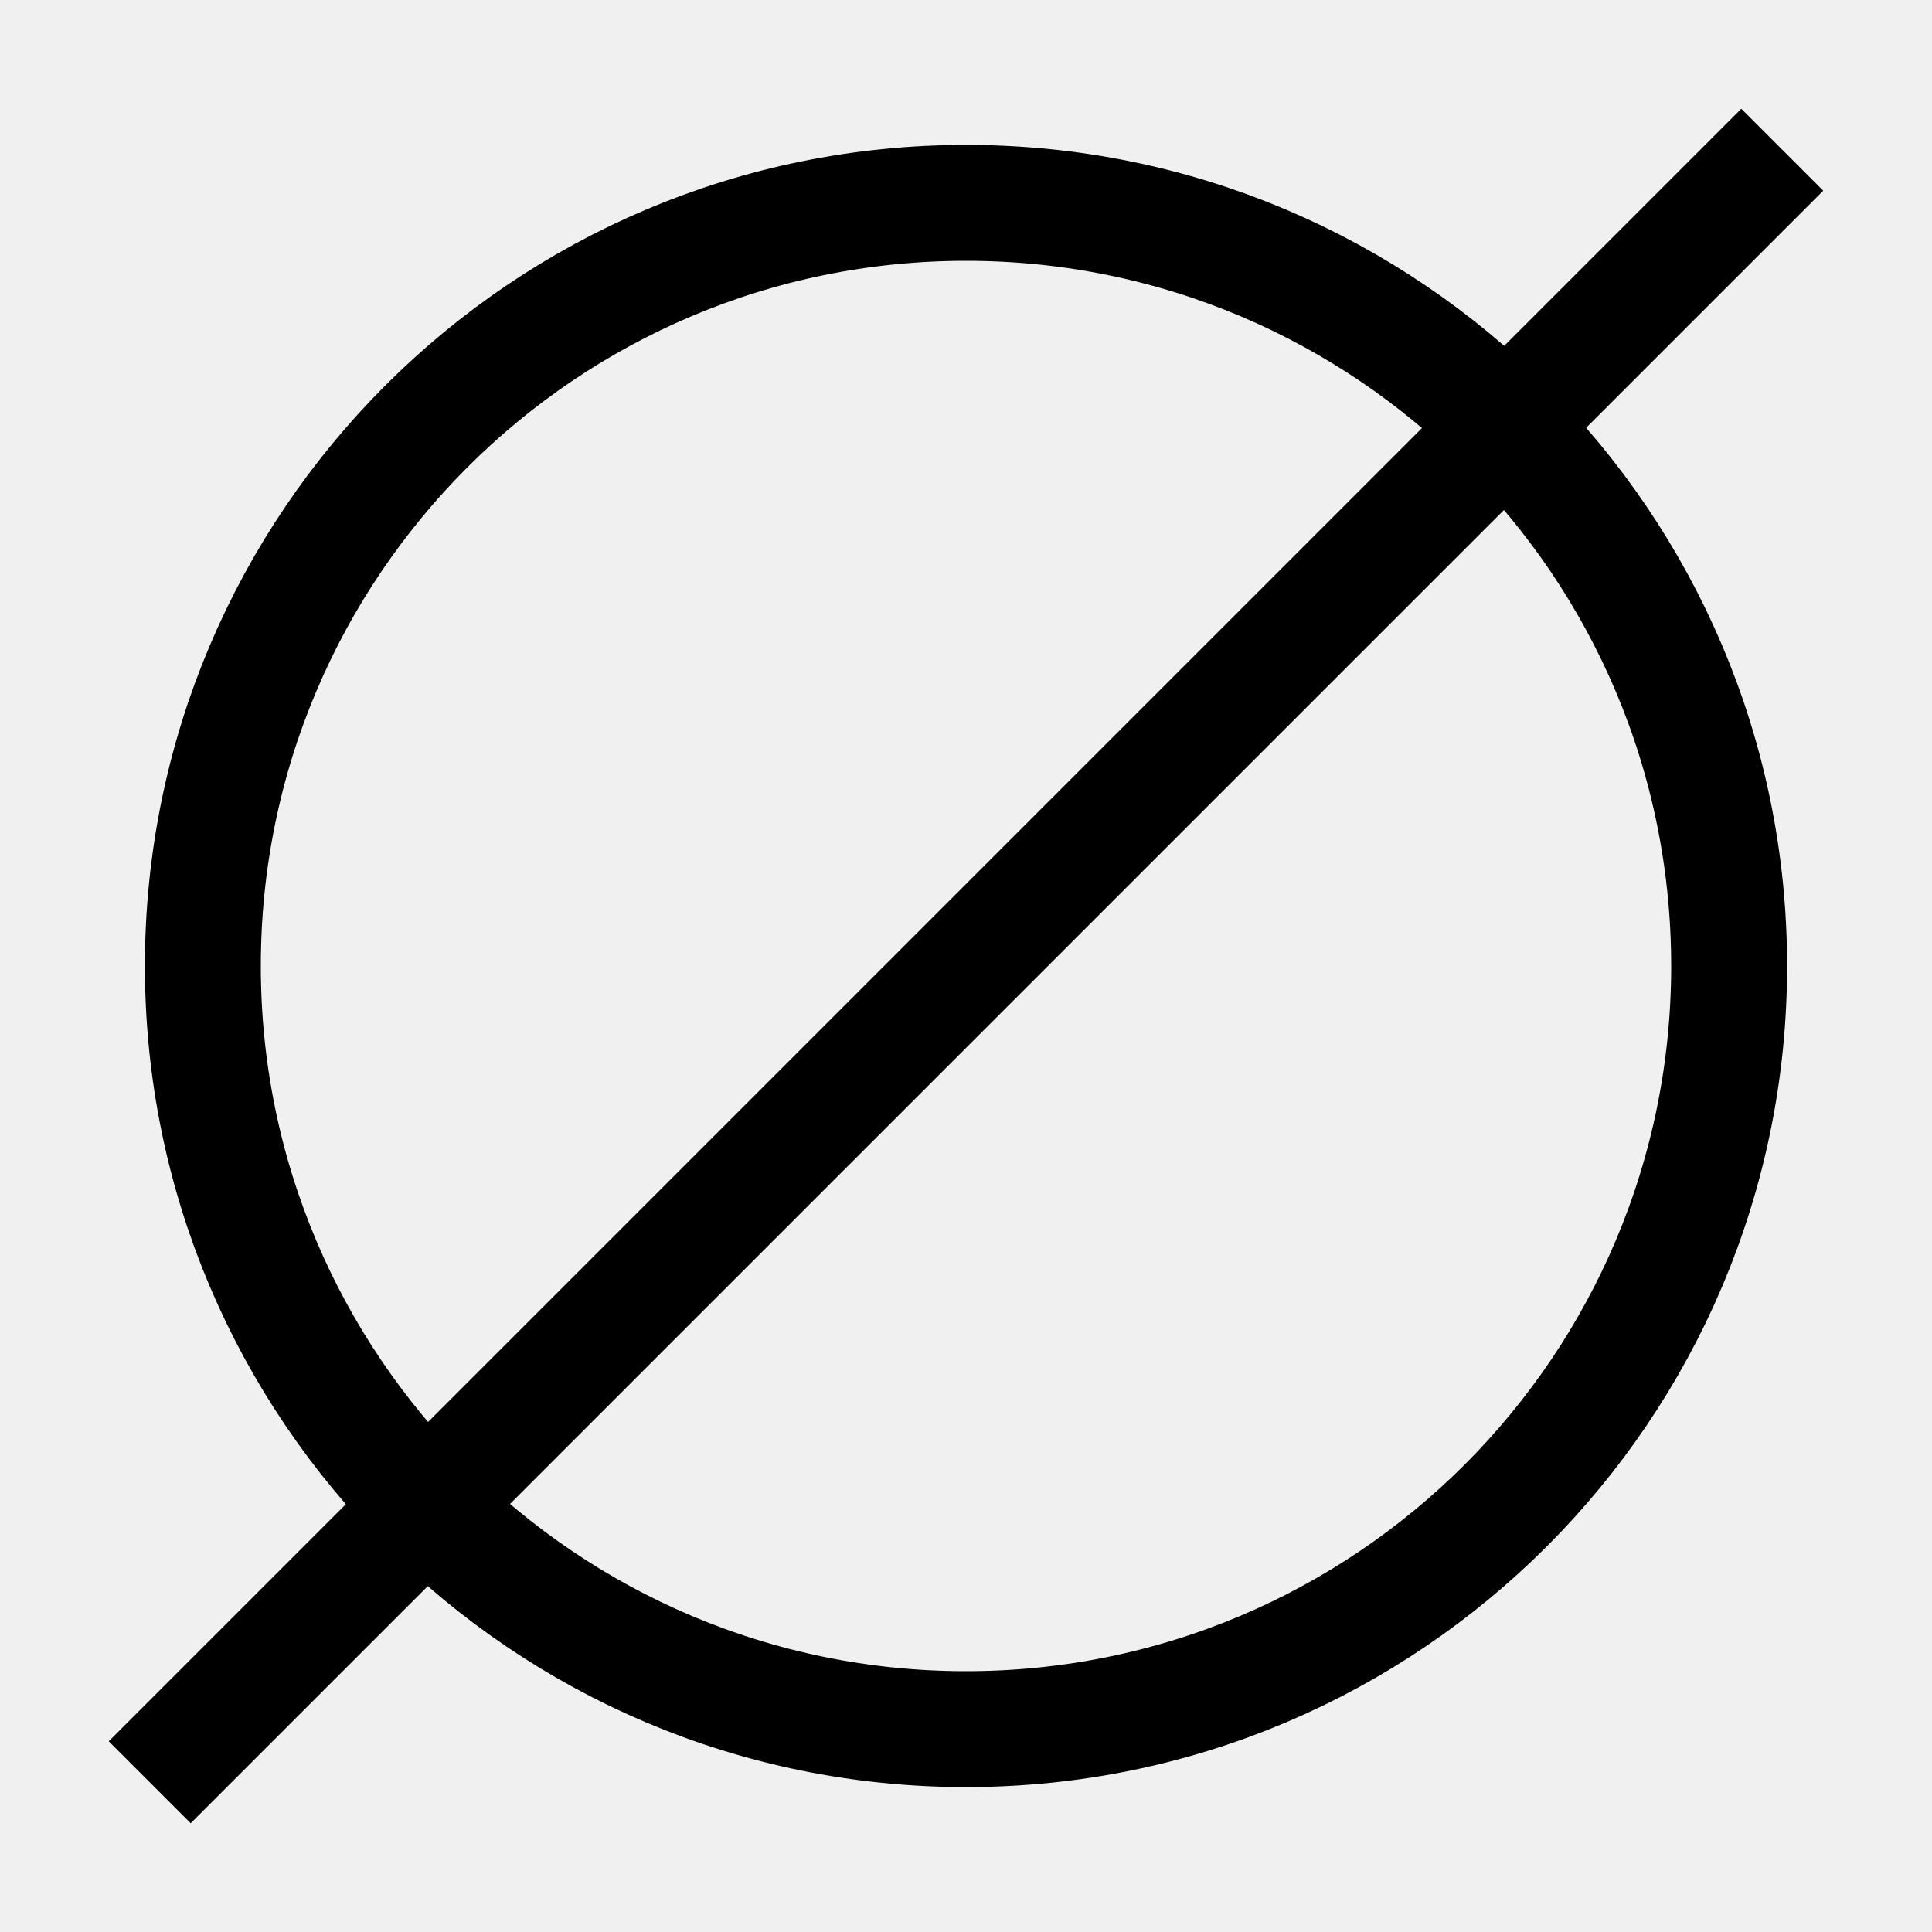
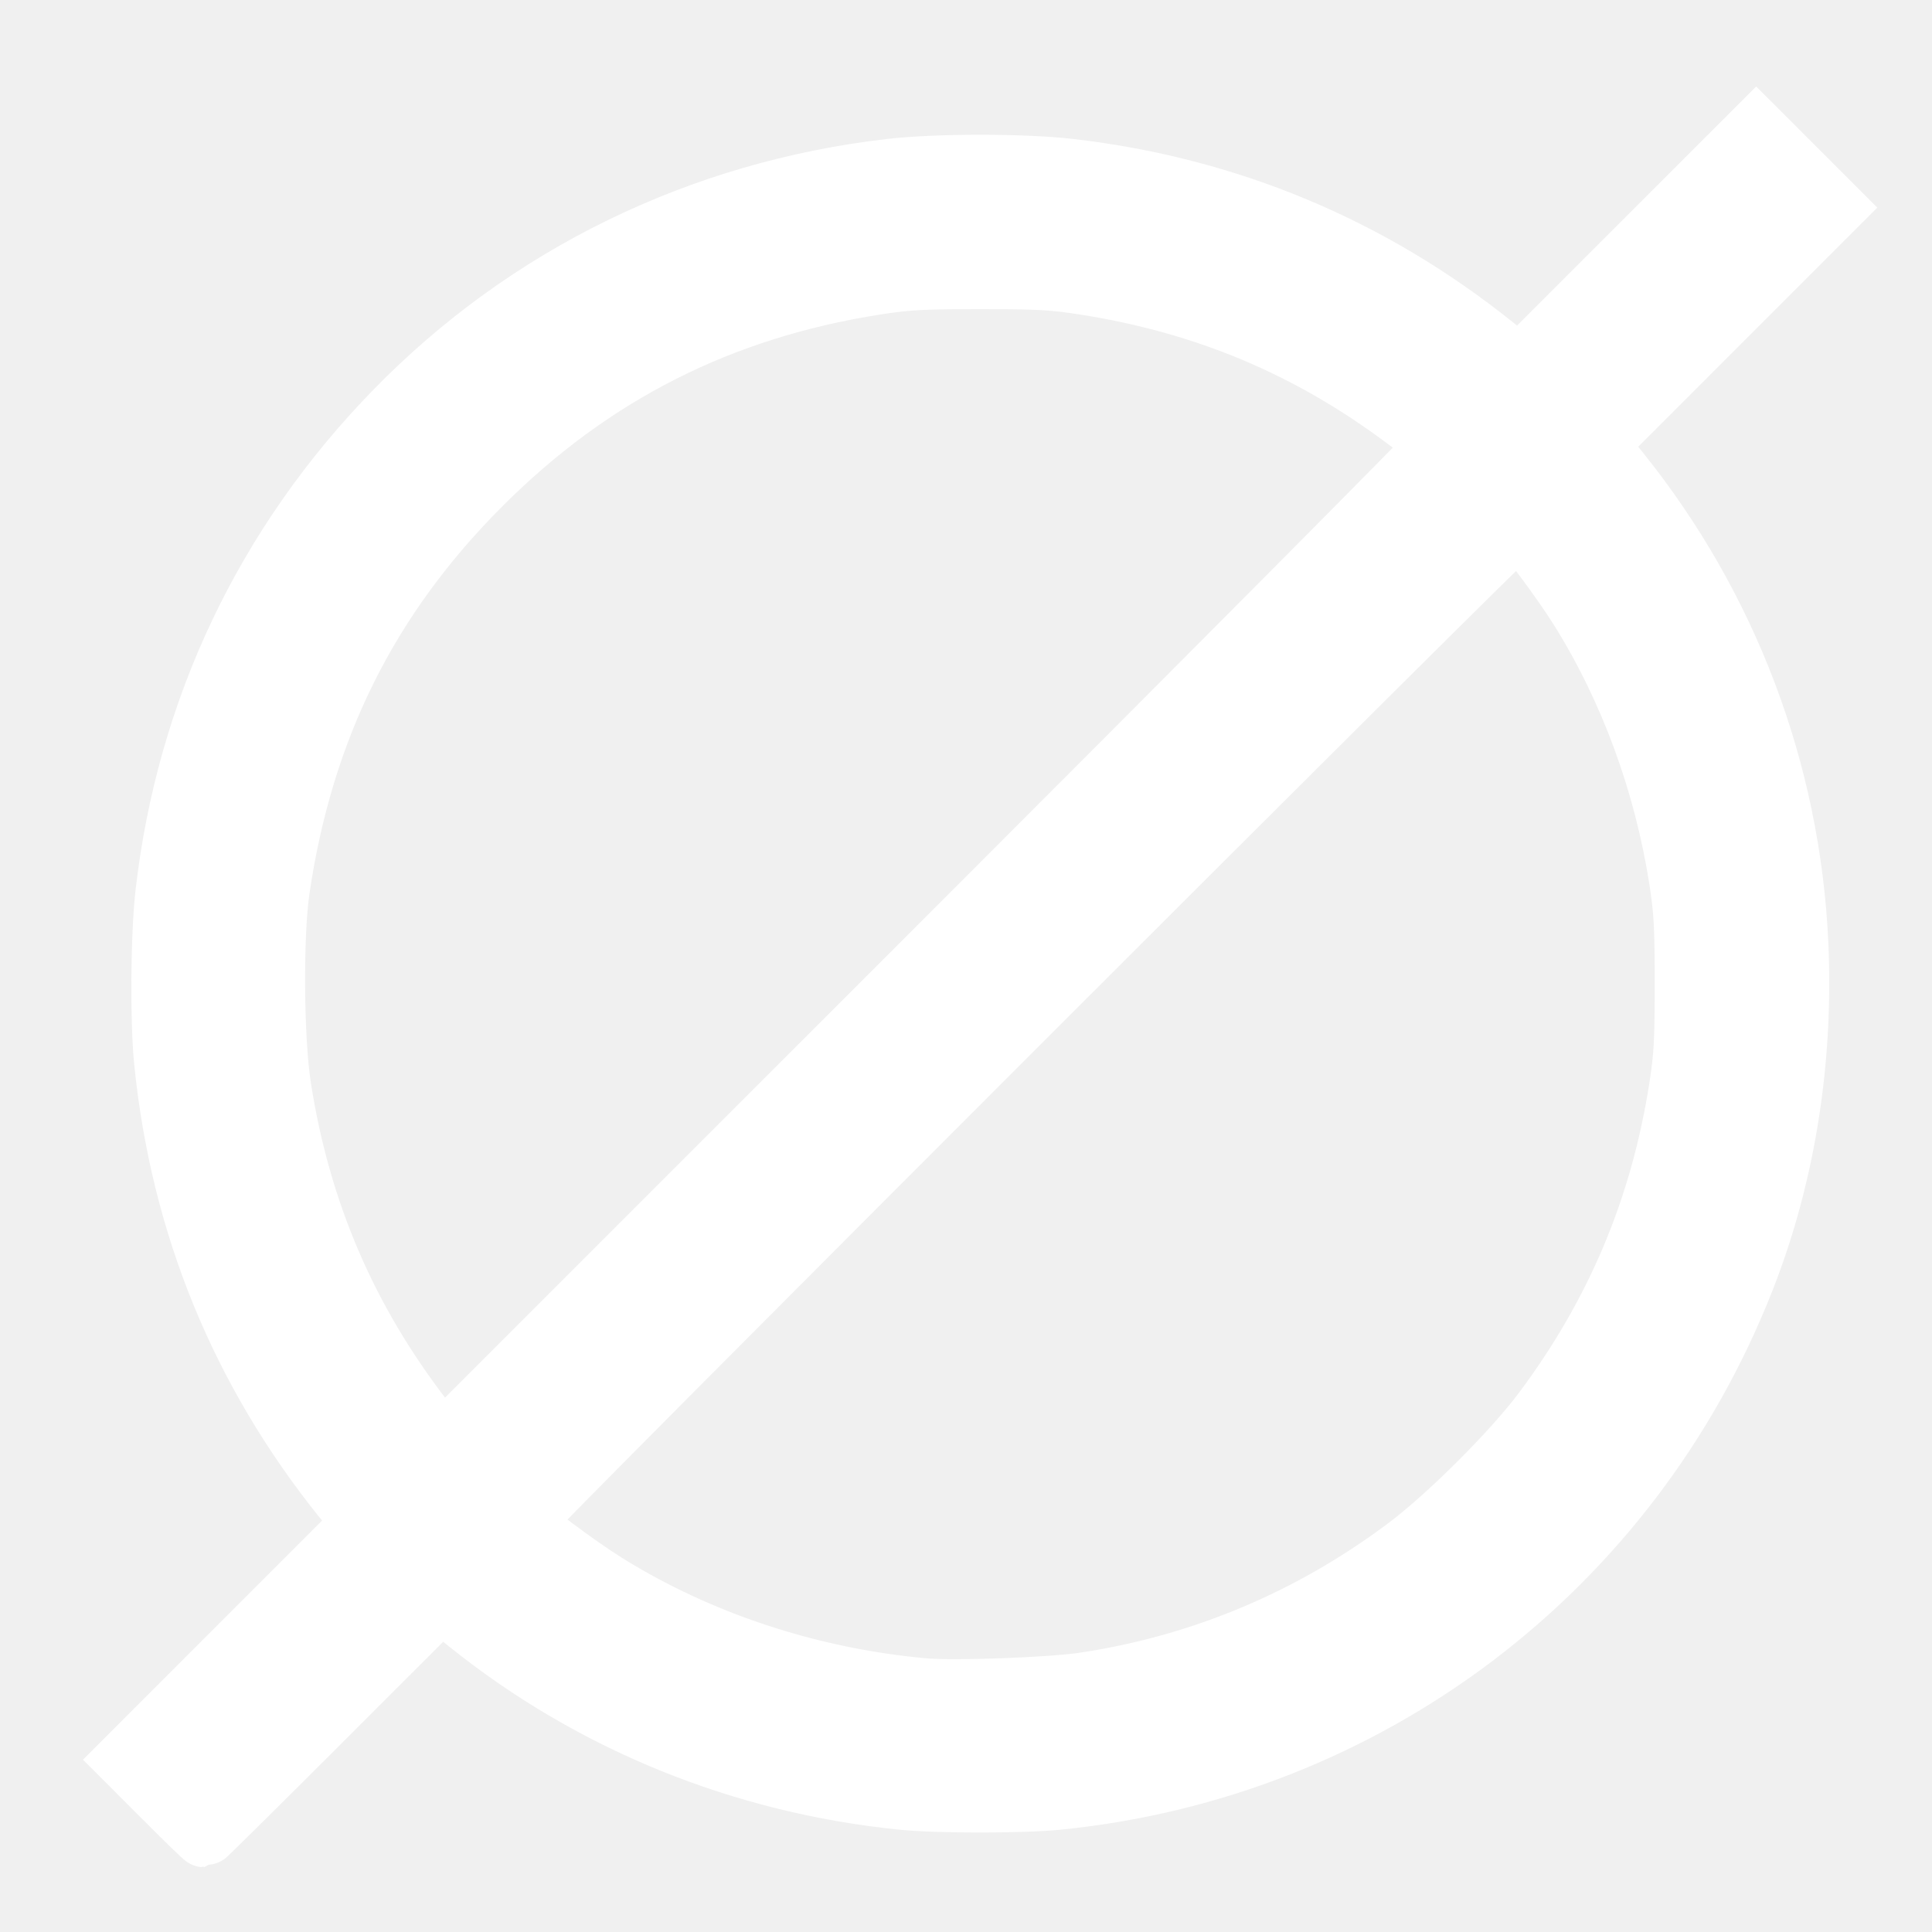
- <svg xmlns="http://www.w3.org/2000/svg" width="400" height="400" viewBox="0 0 400 400" version="1.1">
-   <g fill="none" stroke-width="24" stroke="#000">
-     <circle cx="200" cy="200" r="158" />
-     <path d="M31,369 369,31" />
+ <svg xmlns="http://www.w3.org/2000/svg" width="400" height="400" viewBox="0 0 400 400" version="1.1" id="svg1">
+   <defs id="defs1" />
+   <g fill="none" stroke-width="24" stroke="#000" id="g1">
+     <path style="fill:#ffffff;stroke:#ffffff;stroke-width:12.419;stroke-opacity:1" d="m 33.973,372.35 -8.01,-8.023 24.523,-24.527 24.523,-24.527 -4.094,-5.096 c -21.153,-26.327 -33.571,-56.73 -36.955,-90.477 -0.841,-8.383 -0.702,-26.167 0.27,-34.67 4.364,-38.174 20.696,-72.525 47.569,-100.053 C 109.129,56.98 144.902,39.52 184.298,34.949 c 9.638,-1.118 27.619,-1.118 37.257,0 32.726,3.797 62.322,16.155 87.89,36.698 l 5.096,4.094 24.529,-24.525 24.529,-24.525 8.148,8.148 8.148,8.148 -24.522,24.526 -24.522,24.526 4.509,5.616 c 22.42,27.926 35.334,62.028 36.965,97.612 1.114,24.314 -2.695,48.18 -11.111,69.609 -23.605,60.107 -78.027,101.336 -142.247,107.763 -7.352,0.736 -24.793,0.738 -32.083,0.004 -33.239,-3.348 -64.351,-15.988 -89.963,-36.55 l -5.616,-4.509 -24.399,24.395 c -13.419,13.417 -24.517,24.395 -24.662,24.395 -0.145,0 -3.868,-3.61 -8.273,-8.023 z m 190.64,-24.049 c 24.247,-3.687 46.571,-13.058 66.42,-27.881 8.58,-6.407 22.08,-19.86 28.374,-28.274 15.131,-20.227 24.354,-42.138 28.23,-67.067 0.987,-6.346 1.158,-9.515 1.158,-21.419 0,-11.904 -0.171,-15.074 -1.158,-21.419 -3.115,-20.032 -10.232,-39.431 -20.522,-55.941 -3.913,-6.278 -12.028,-17.076 -12.833,-17.076 -0.807,0 -205.792,204.984 -205.792,205.791 0,0.806 10.795,8.919 17.076,12.834 19.205,11.969 42.232,19.564 65.718,21.676 6.349,0.571 26.365,-0.163 33.328,-1.222 z M 297.57,92.06 c -0.138,-0.223 -2.977,-2.458 -6.309,-4.965 -20.106,-15.133 -41.73,-24.228 -66.915,-28.145 -6.346,-0.987 -9.515,-1.158 -21.419,-1.158 -11.904,0 -15.074,0.171 -21.419,1.158 -32.266,5.018 -58.912,18.511 -81.846,41.444 -23.332,23.332 -36.779,50.278 -41.719,83.601 -1.426,9.616 -1.283,31.091 0.273,41.083 4.016,25.788 13.683,48.281 29.574,68.812 l 3.754,4.85 L 194.683,195.603 C 251.409,138.878 297.708,92.283 297.57,92.06 Z" id="path2" />
  </g>
</svg>
